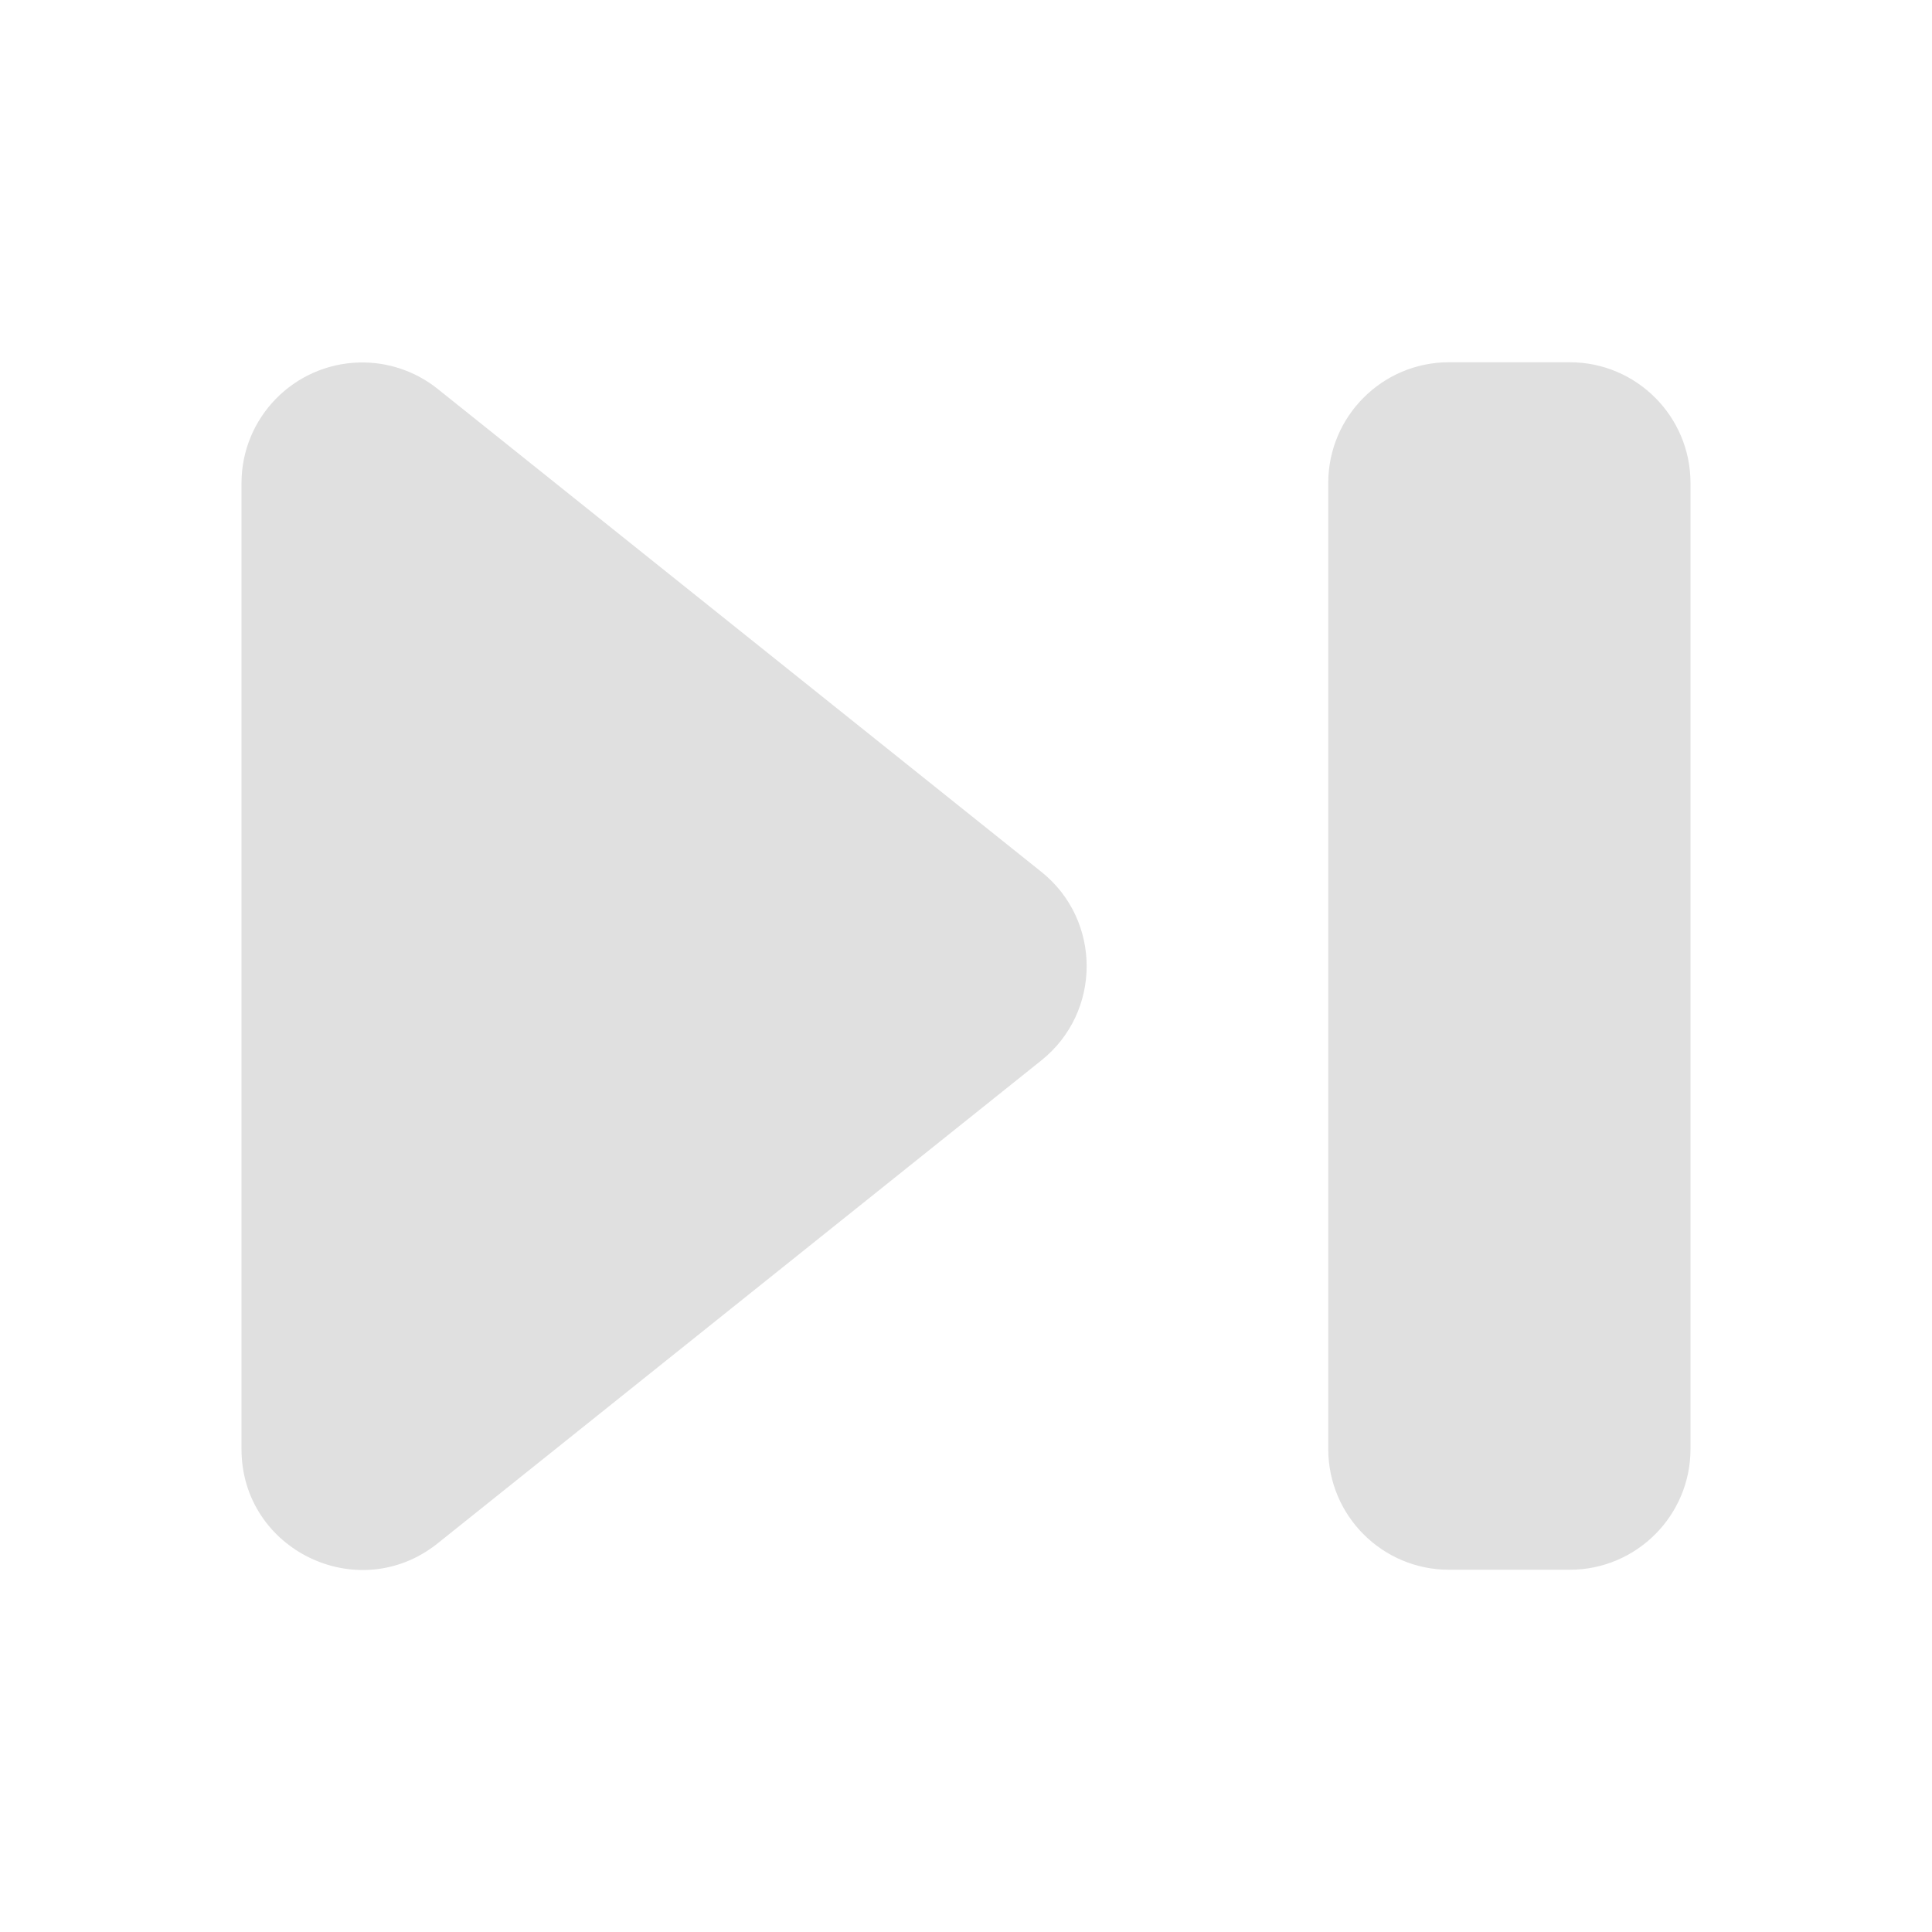
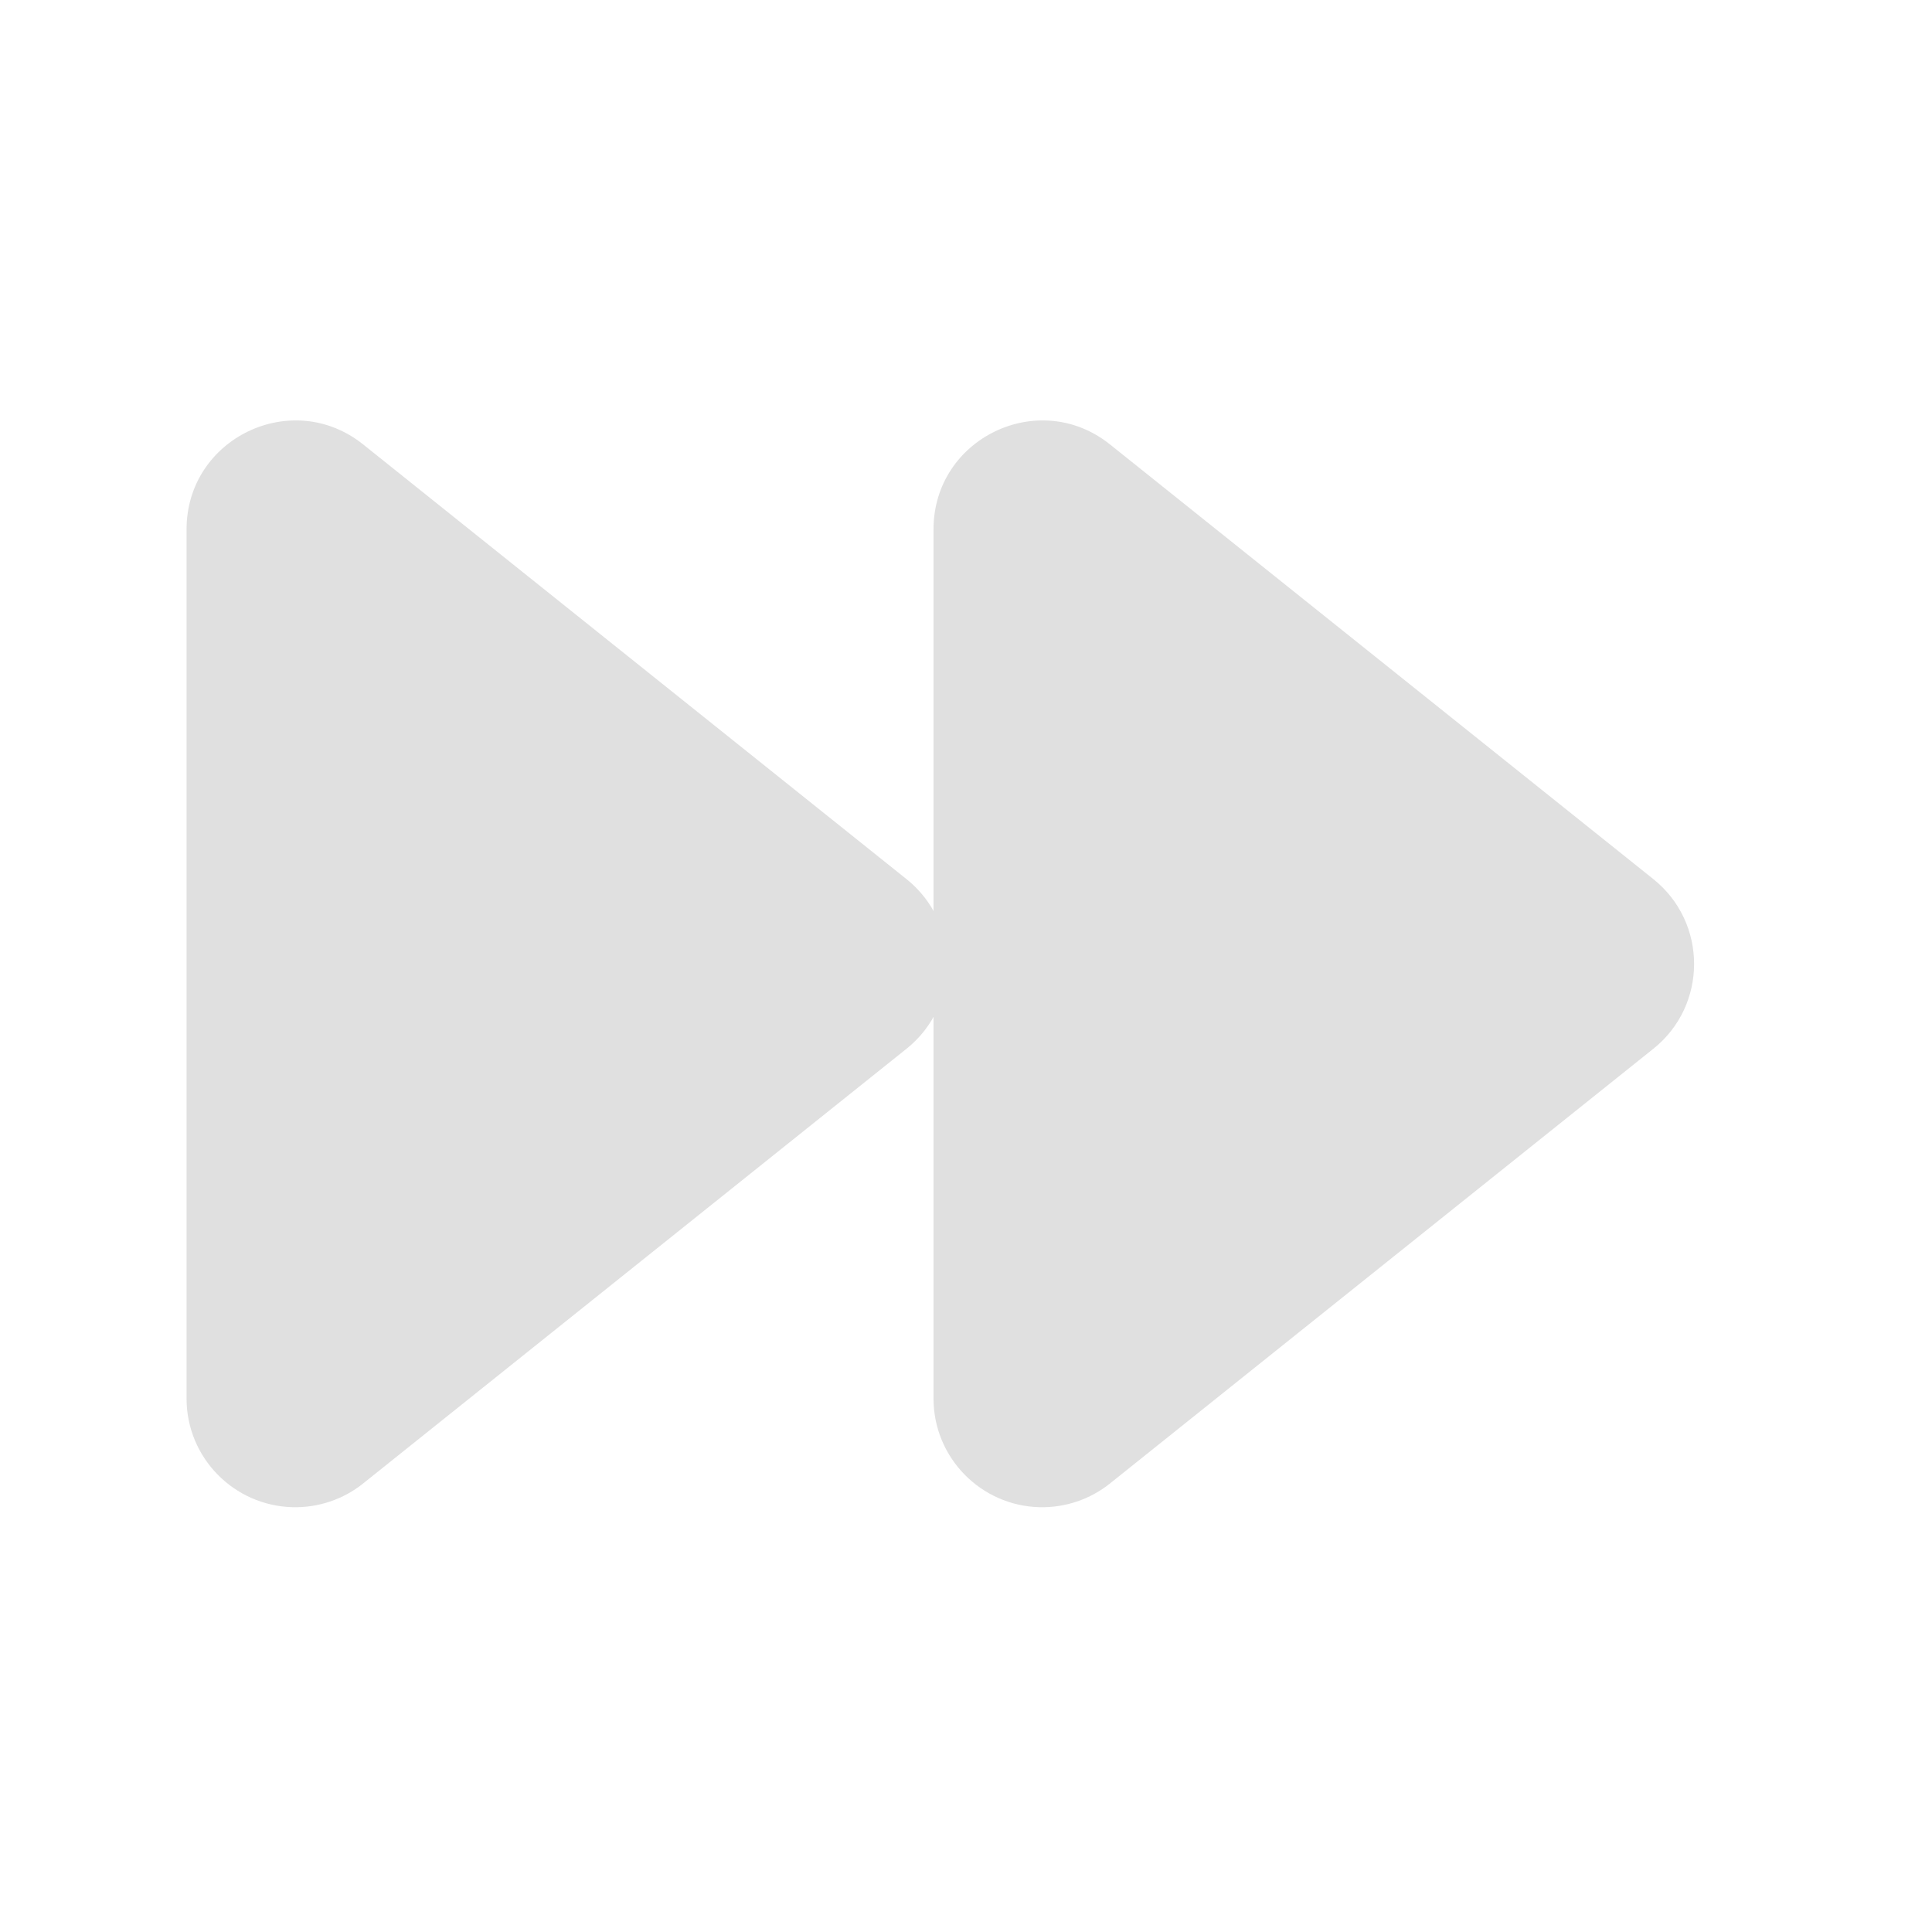
- <svg xmlns="http://www.w3.org/2000/svg" width="16" height="16">
-   <path fill="#e0e0e0" d="m 12,3 c -0.552,0 -1,0.448 -1,1 v 8 c 0,0.552 0.448,1 1,1 h 1 c 0.552,0 1,-0.448 1,-1 V 4 C 14,3.448 13.552,3 13,3 Z M 2.975,3.002 C 2.433,3.016 2.001,3.458 2,4 v 8 c -3.148e-4,0.839 0.97,1.305 1.625,0.781 l 5,-4 c 0.499,-0.4 0.499,-1.16 0,-1.56 l -5,-4 C 3.441,3.074 3.211,2.996 2.975,3.002 Z" />
+ <svg xmlns="http://www.w3.org/2000/svg" width="16" height="16" version="1.1" id="svg1">
+   <defs id="defs1" />
+   <path fill="#e0e0e0" d="M 2.423,12.482 C 1.935,12.469 1.546,12.071 1.545,11.584 V 4.384 C 1.545,3.629 2.419,3.209 3.008,3.681 L 7.508,7.281 c 0.449,0.36 0.449,1.044 0,1.404 L 3.008,12.285 c -0.166,0.133 -0.373,0.202 -0.585,0.197 z" id="path1" style="stroke-width:0.9" />
+   <path fill="#e0e0e0" d="M 8.608,12.482 C 8.121,12.469 7.732,12.071 7.731,11.584 V 4.384 C 7.731,3.629 8.604,3.209 9.193,3.681 L 13.693,7.281 c 0.449,0.36 0.449,1.044 0,1.404 L 9.193,12.285 c -0.166,0.133 -0.373,0.202 -0.585,0.197 z" id="path2" style="stroke-width:0.9" />
</svg>
